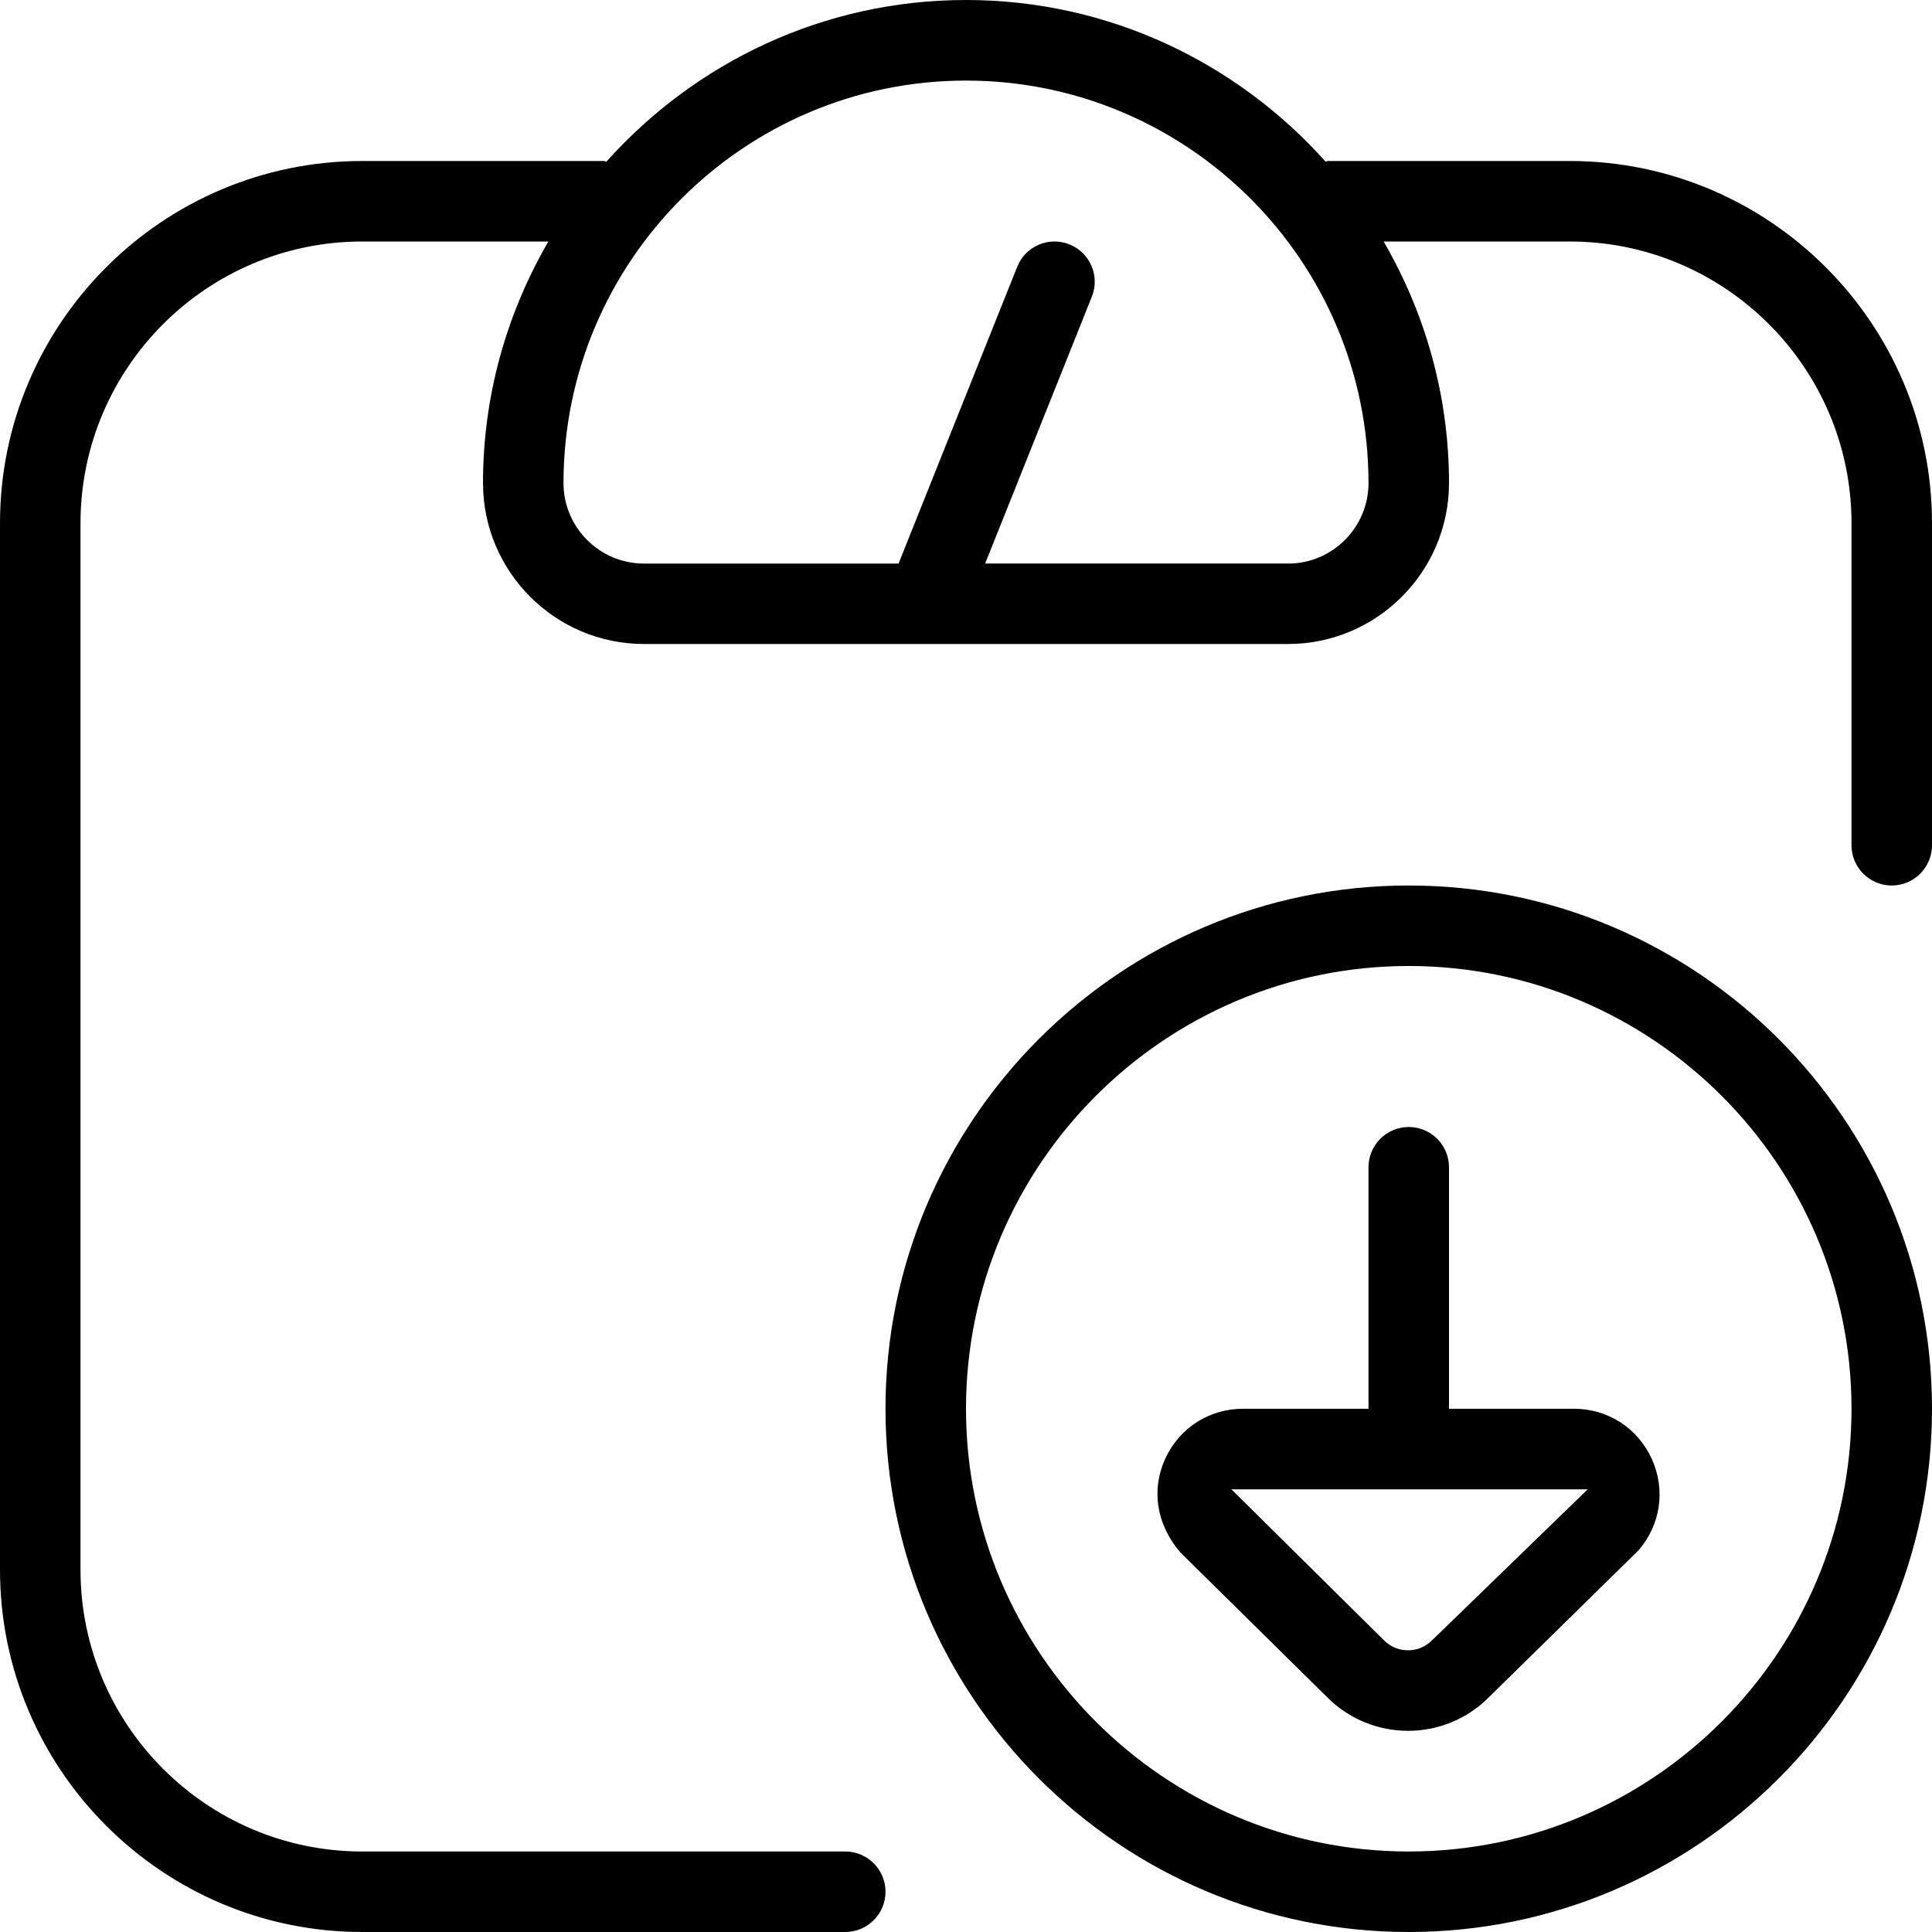
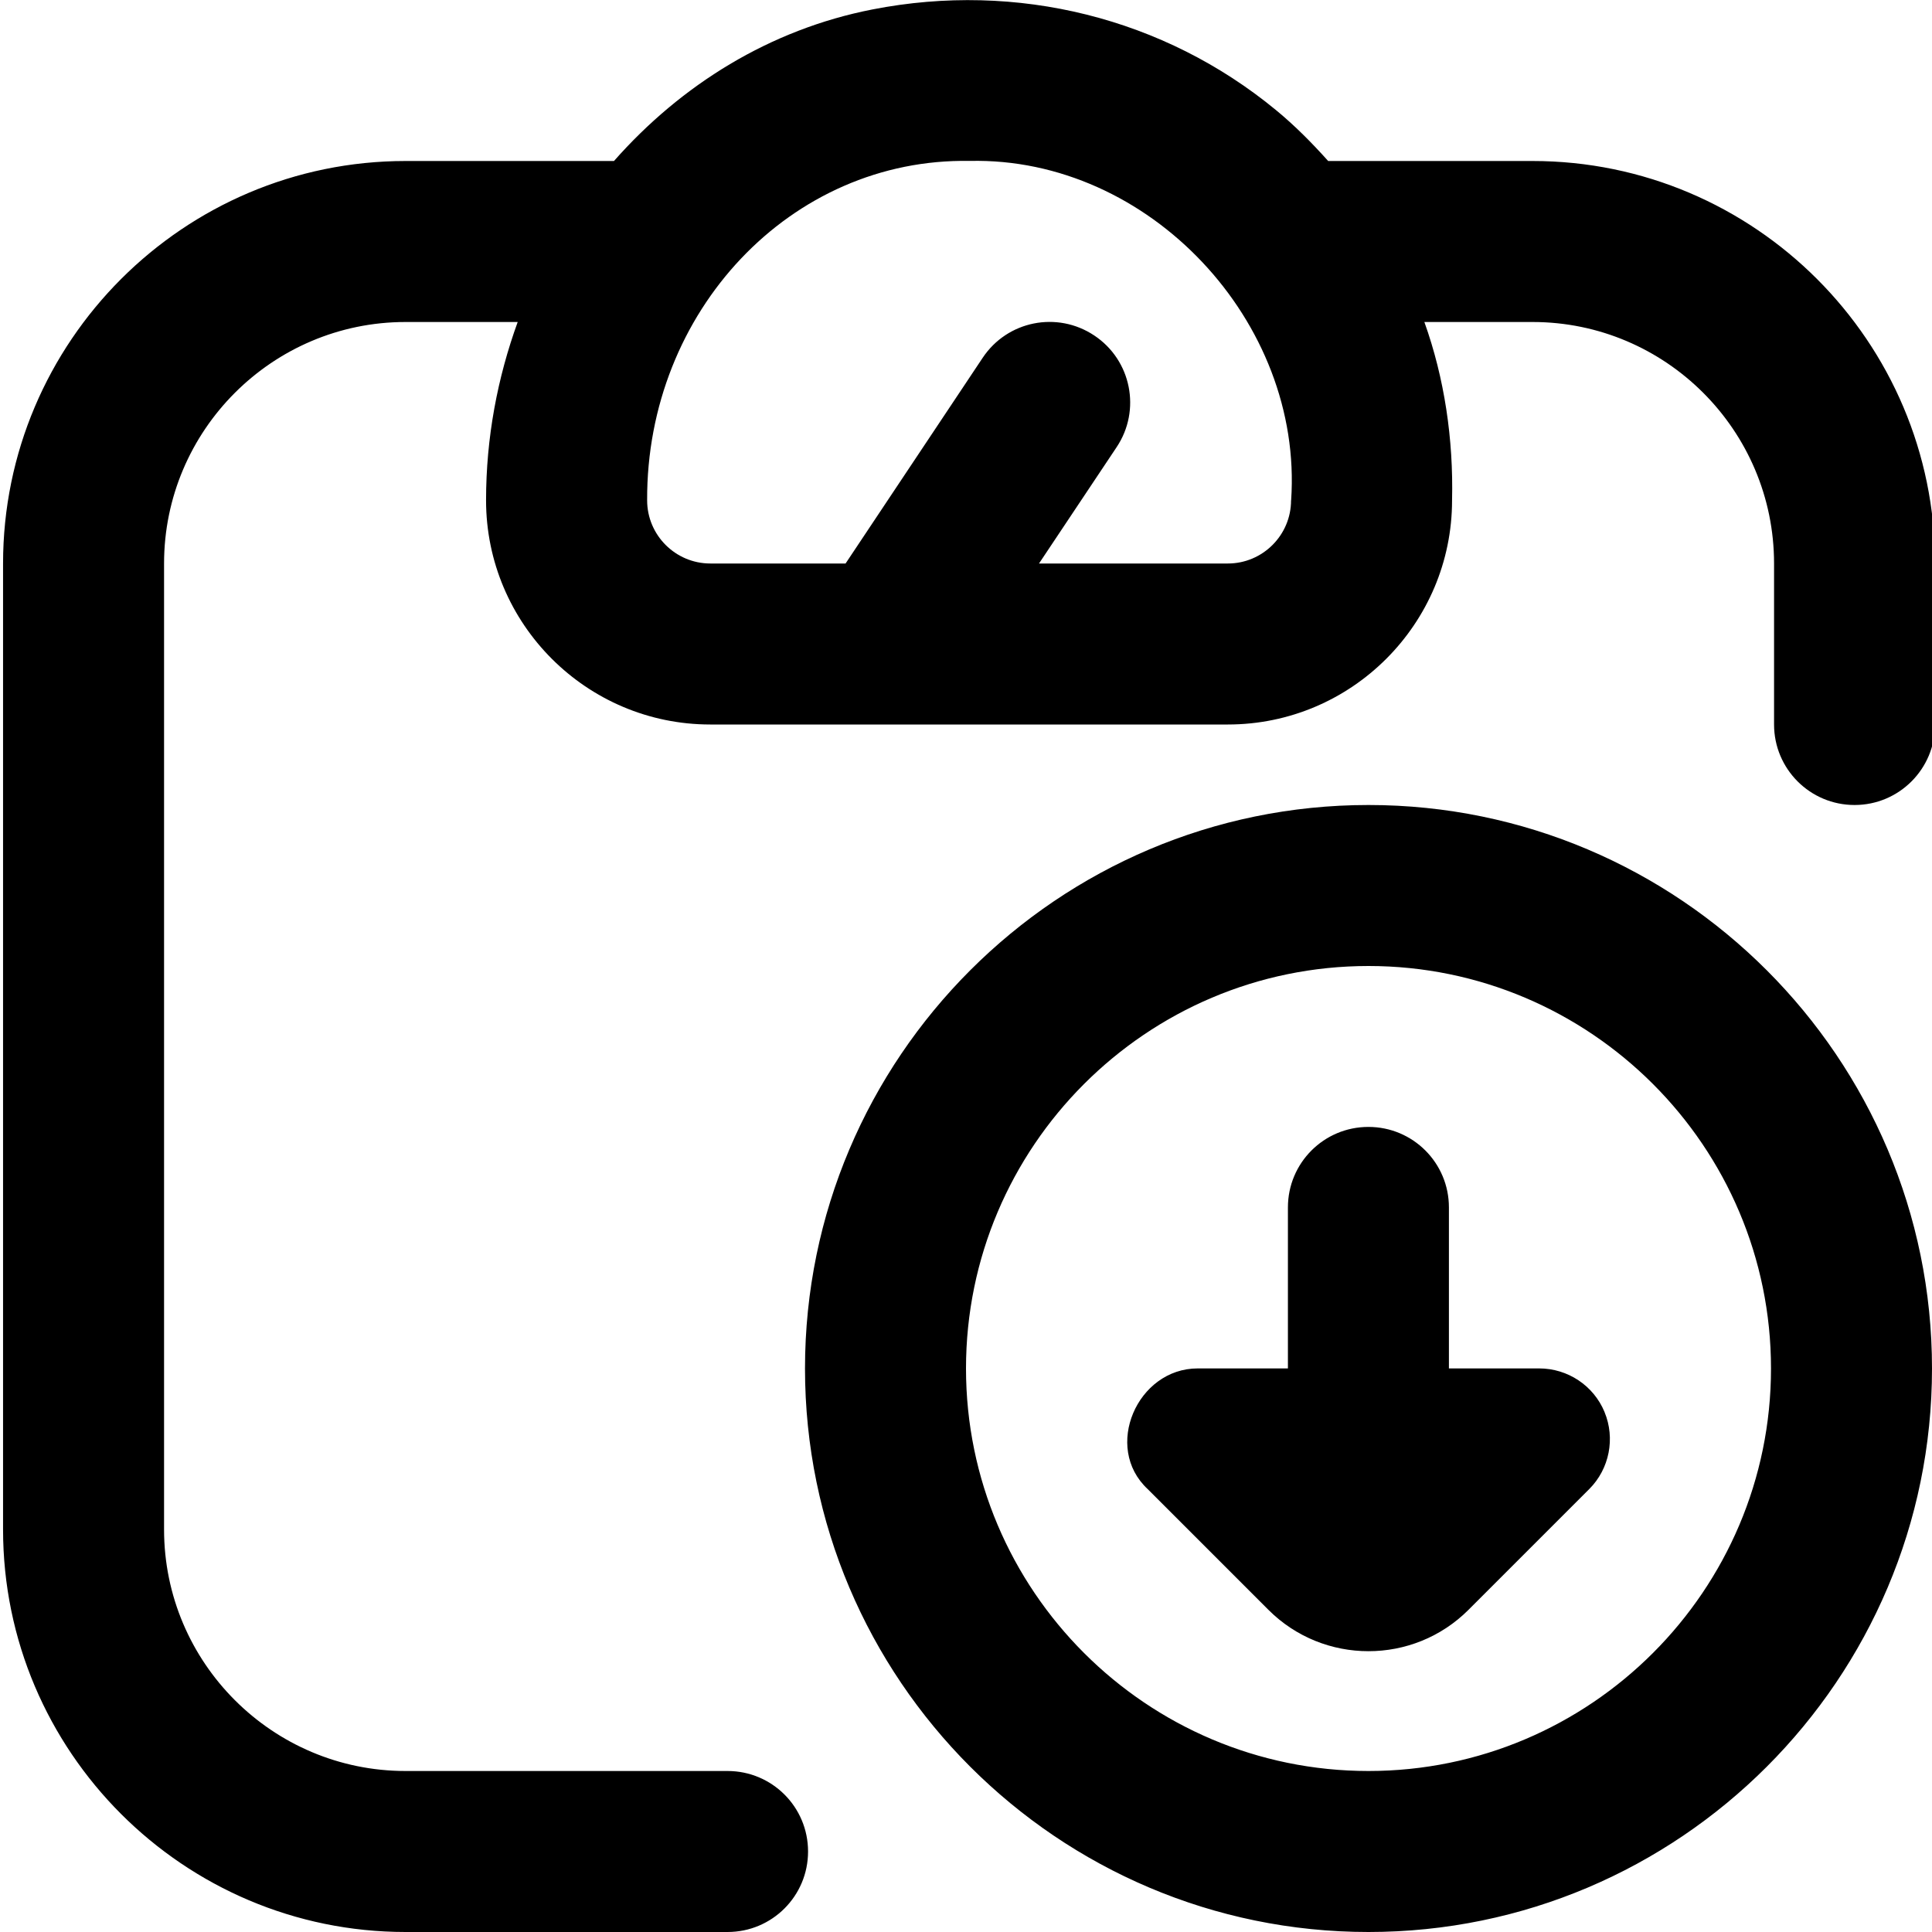
- <svg xmlns="http://www.w3.org/2000/svg" id="Layer_1" viewBox="0 0 24 24" data-name="Layer 1" fill="#000">
-   <path d="m19.552 17.5h-1.552v-3c0-.276-.224-.5-.5-.5s-.5.224-.5.5v3h-1.558c-.42 0-.79.237-.966.618-.176.382-.115.817.188 1.168l1.825 1.8c.276.276.64.415 1.003.415.36 0 .721-.137.995-.409l1.868-1.834c.275-.318.338-.754.163-1.137s-.546-.621-.967-.621zm-1.767 2.88c-.162.162-.427.16-.589 0l-.004-.004-1.895-1.875h4.426l-1.938 1.88zm-.285-9.38c-3.584 0-6.5 2.916-6.5 6.5s2.916 6.5 6.5 6.5 6.5-2.916 6.5-6.5-2.916-6.5-6.5-6.5zm0 12c-3.032 0-5.5-2.468-5.5-5.5s2.468-5.5 5.5-5.5 5.5 2.468 5.5 5.5-2.468 5.5-5.5 5.5zm2-21h-3c-.012 0-.022.006-.034.007-1.099-1.228-2.691-2.007-4.466-2.007s-3.366.779-4.466 2.007c-.012 0-.022-.007-.034-.007h-3c-2.481 0-4.5 2.019-4.5 4.5v13c0 2.481 2.019 4.5 4.5 4.5h6c.276 0 .5-.224.5-.5s-.224-.5-.5-.5h-6c-1.93 0-3.5-1.57-3.5-3.5v-13c0-1.93 1.57-3.5 3.5-3.5h2.312c-.513.884-.812 1.907-.812 3 0 1.103.897 2 2 2h8c1.103 0 2-.897 2-2 0-1.093-.299-2.116-.812-3h2.312c1.93 0 3.5 1.57 3.5 3.5v4c0 .276.224.5.5.5s.5-.224.5-.5v-4c0-2.481-2.019-4.5-4.5-4.5zm-3.5 5h-3.762l1.325-3.314c.103-.256-.021-.547-.278-.65-.256-.103-.547.022-.649.279l-1.474 3.686h-3.162c-.552 0-1-.449-1-1 0-2.757 2.243-5 5-5s5 2.243 5 5c0 .551-.448 1-1 1z" />
+ <svg xmlns="http://www.w3.org/2000/svg" id="Layer_1" viewBox="0 0 24 24" data-name="Layer 1">
+   <path d="m19.038 2h-2.539c-.201-.224-.413-.439-.649-.633-1.389-1.144-3.215-1.601-5.011-1.25-1.276.249-2.378.937-3.212 1.883h-2.589c-2.757 0-5 2.243-5 5v12c0 2.757 2.243 5 5 5h4c.553 0 1-.447 1-1s-.447-1-1-1h-4c-1.654 0-3-1.346-3-3v-12c0-1.654 1.346-3 3-3h1.393c-.251.692-.393 1.437-.393 2.215 0 1.536 1.249 2.785 2.785 2.785h6.43c1.536 0 2.785-1.25 2.785-2.785.018-.758-.094-1.517-.344-2.215h1.344c1.654 0 3 1.346 3 3v2c0 .552.447 1 1 1s1-.448 1-1v-2c0-2.757-2.243-5-5-5zm-3 4.215c0 .433-.353.785-.785.785h-2.346l.964-1.445c.307-.459.183-1.081-.277-1.387-.462-.308-1.081-.183-1.387.277l-1.703 2.555h-1.68c-.433 0-.785-.352-.785-.785-.01-2.347 1.785-4.256 4.008-4.216 2.226-.051 4.144 1.997 3.992 4.216zm.962 3.785c-3.859 0-7 3.141-7 7s3.141 7 7 7 7-3.141 7-7-3.141-7-7-7zm0 12c-2.757 0-5-2.243-5-5s2.243-5 5-5 5 2.243 5 5-2.243 5-5 5zm2.932-4.459c.135.325.062.705-.19.957l-1.5 1.5c-.685.685-1.8.685-2.485 0l-1.5-1.5c-.557-.518-.13-1.499.621-1.499h1.121v-2c0-.553.447-1 1-1s1 .447 1 1v2h1.121c.355 0 .676.213.812.541z" />
</svg>
